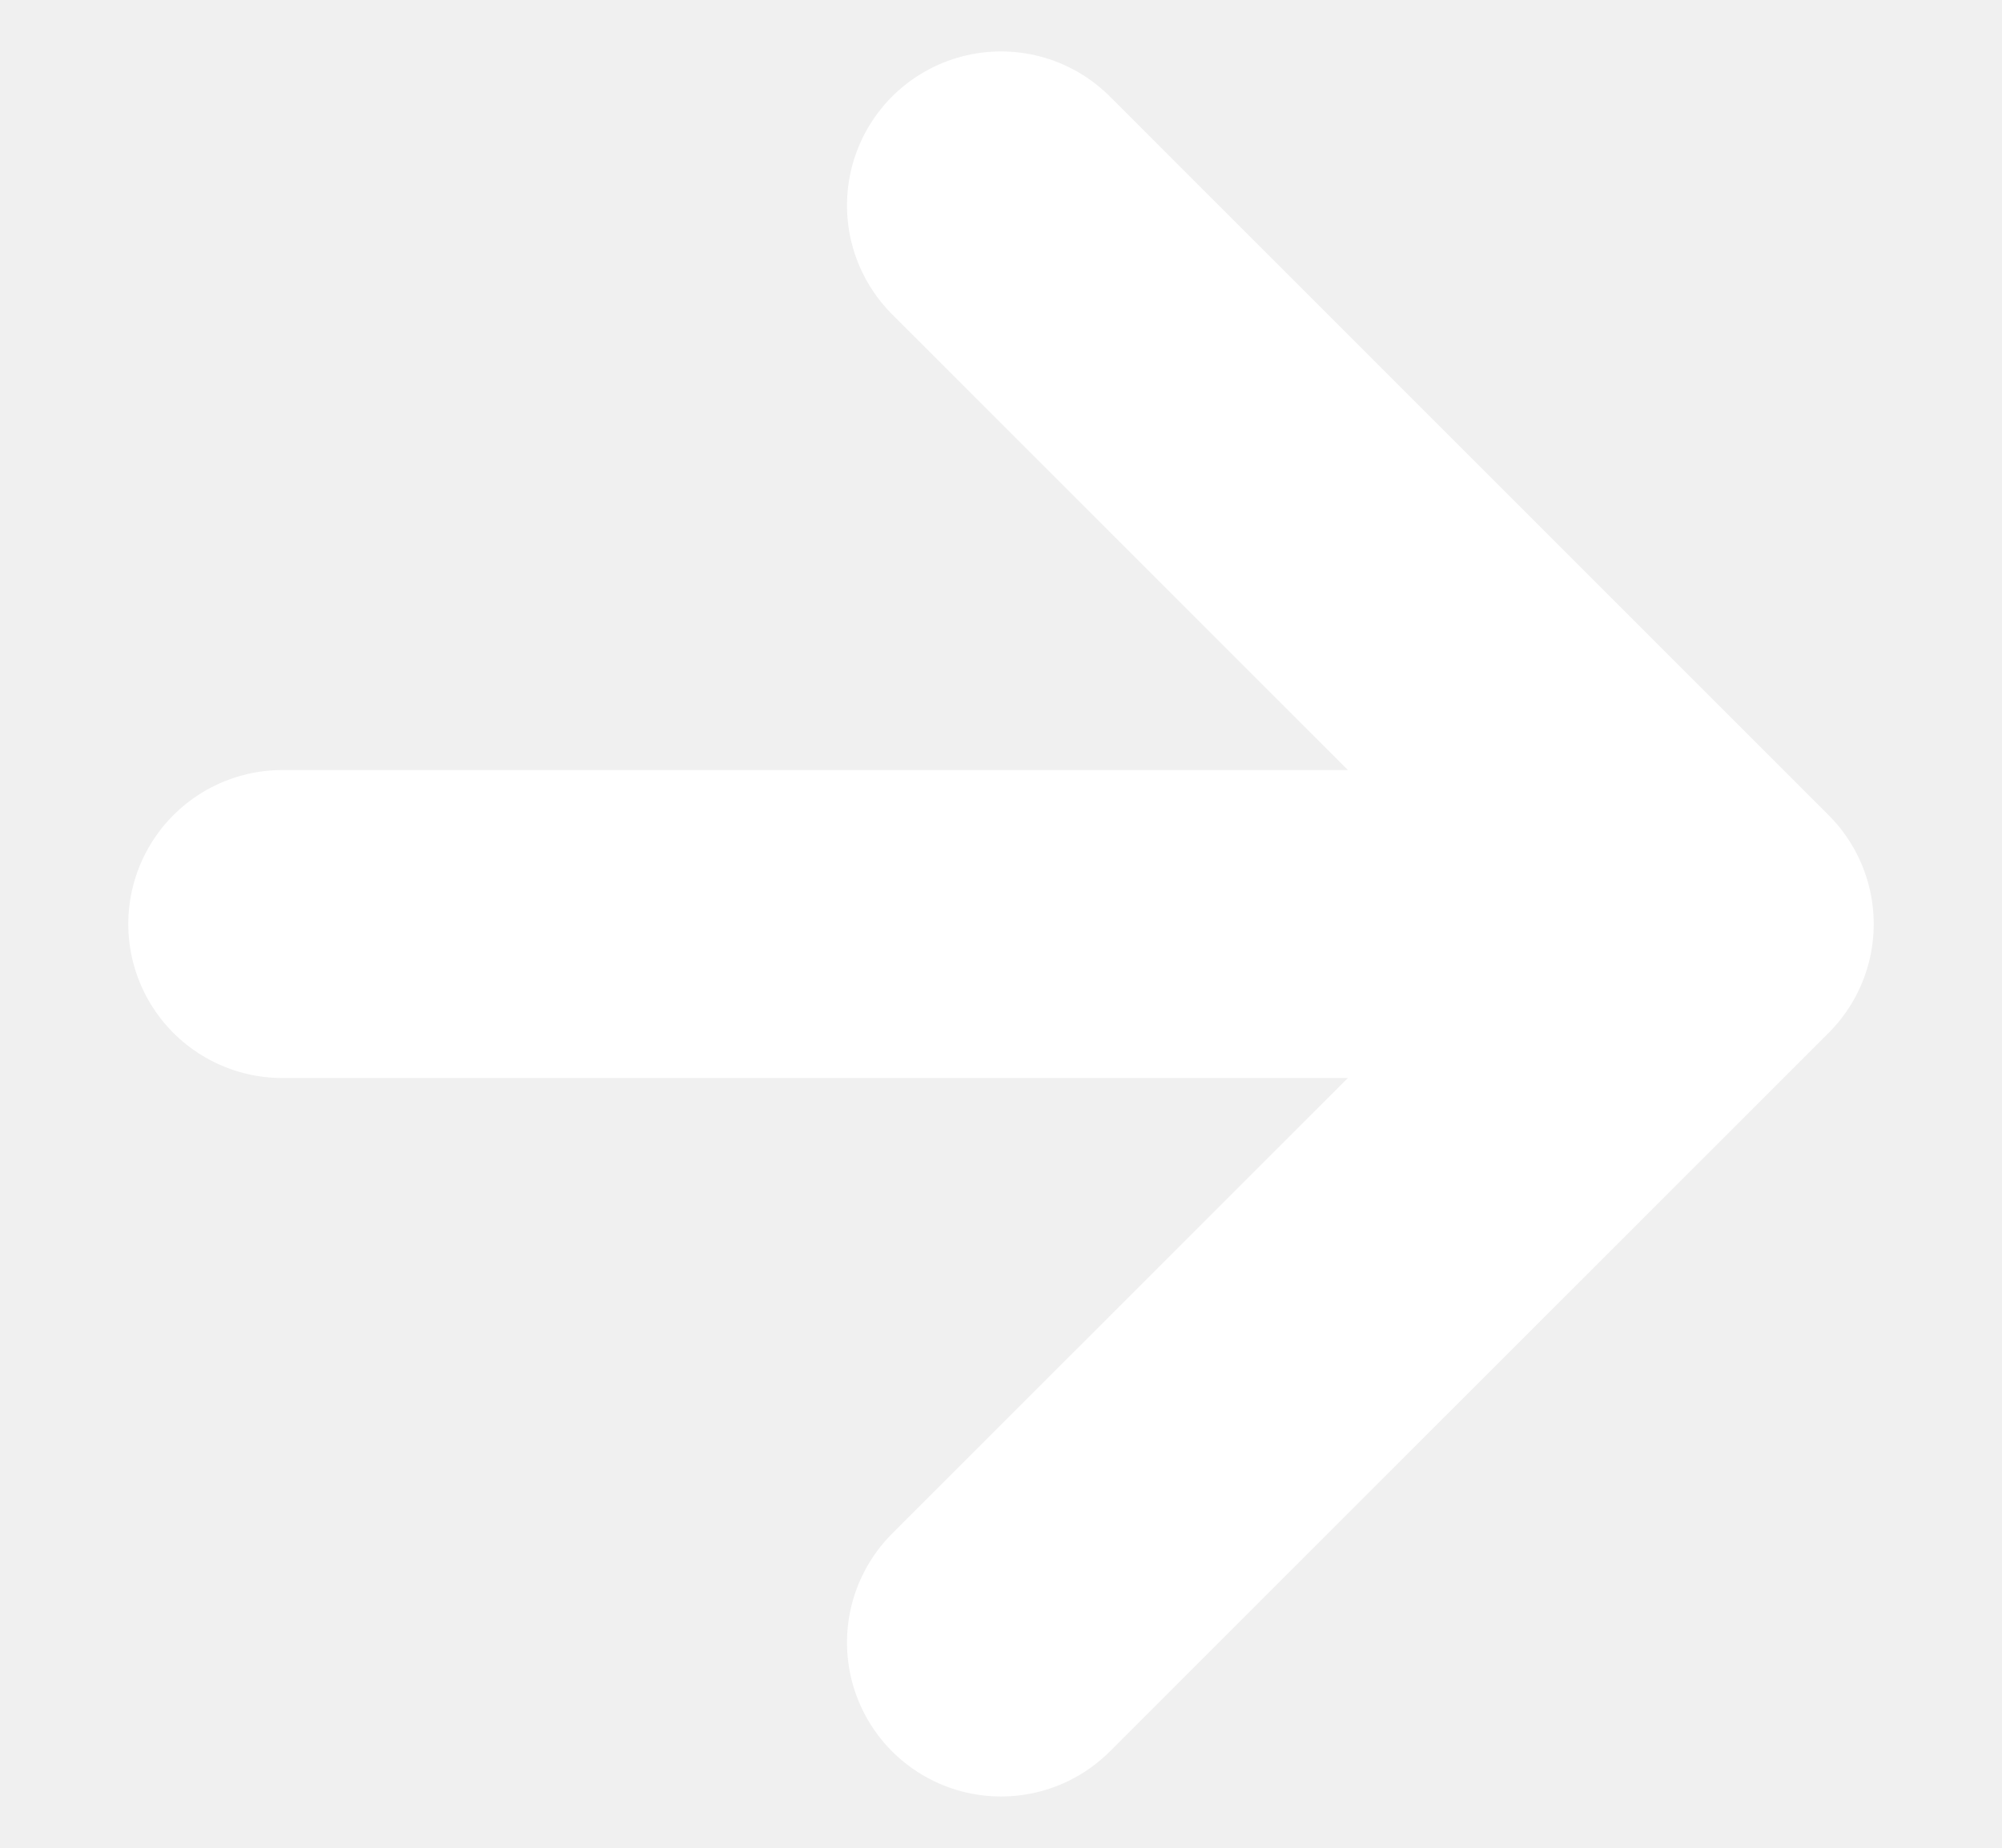
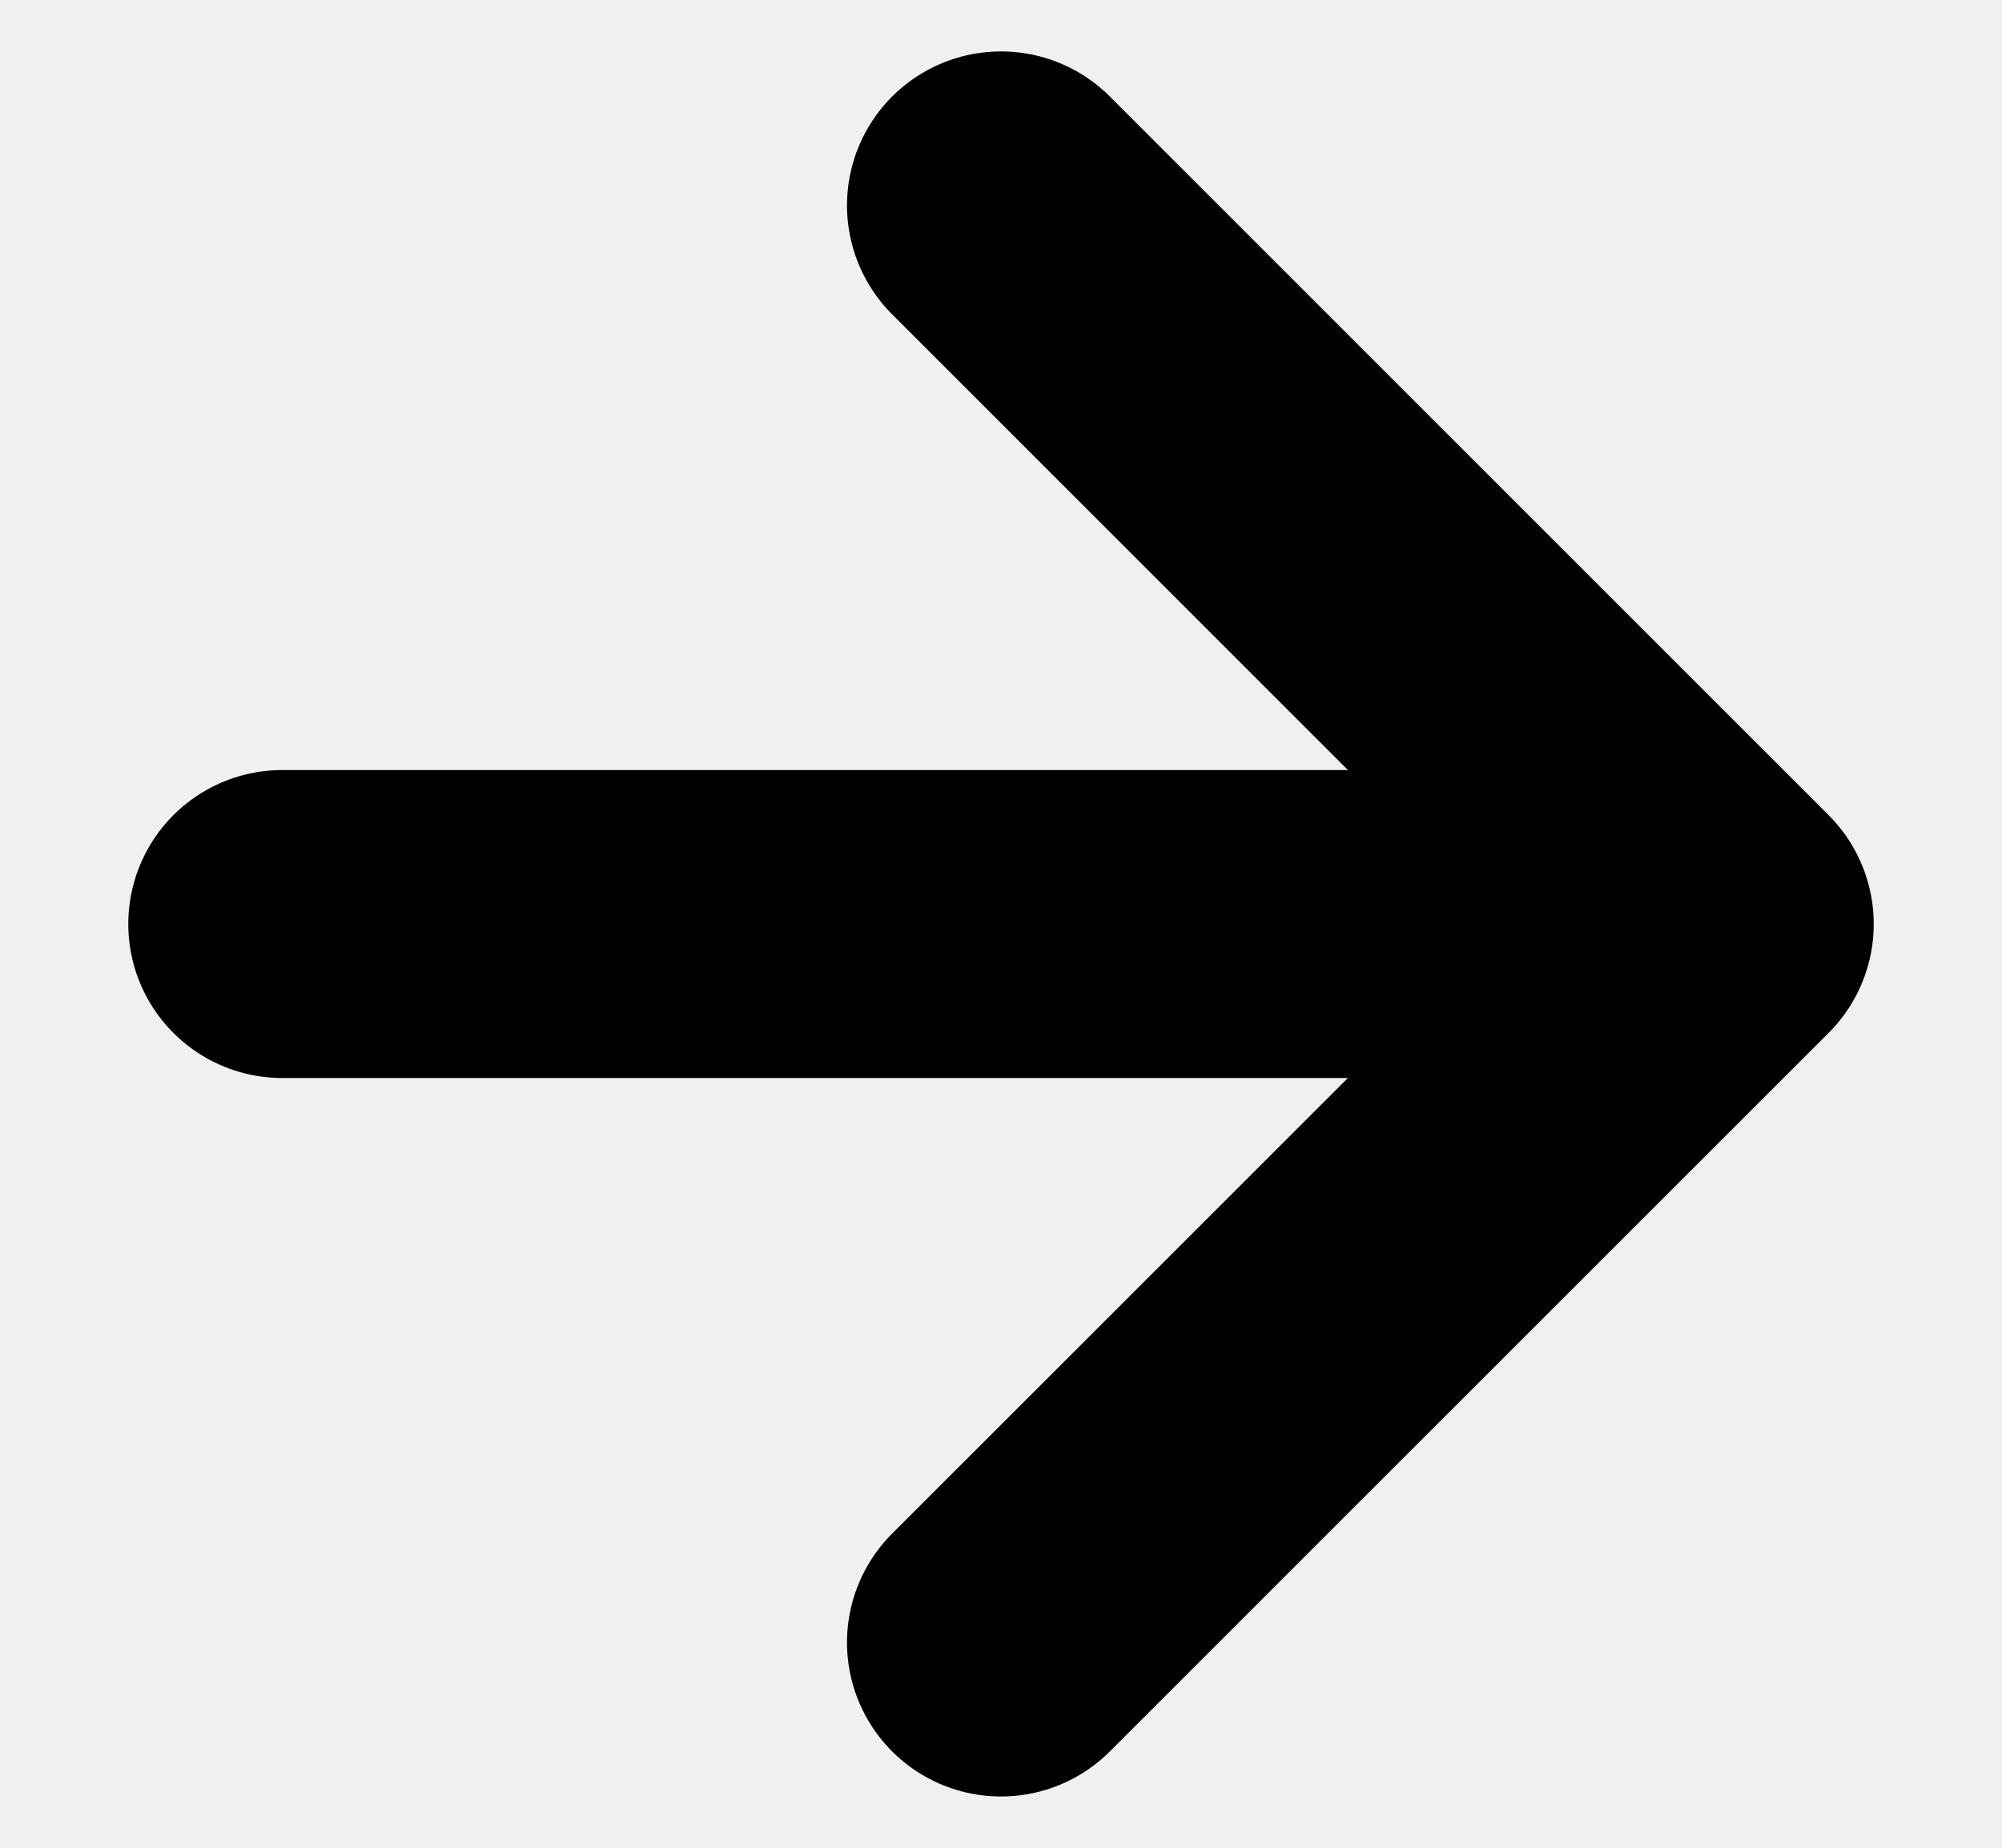
- <svg xmlns="http://www.w3.org/2000/svg" width="13" height="12" viewBox="0 0 13 12" fill="none">
-   <path d="M1.833 6.001H11.167M11.167 6.001L6.5 1.334M11.167 6.001L6.5 10.667" stroke="white" stroke-width="2" stroke-linecap="round" stroke-linejoin="round" />
+ <svg xmlns="http://www.w3.org/2000/svg" viewBox="0 0 13 12" fill="none">
+   <path d="M1.833 6.001H11.167M11.167 6.001L6.5 1.334M11.167 6.001L6.5 10.667" stroke="currentColor" stroke-width="2" stroke-linecap="round" stroke-linejoin="round" />
</svg>
